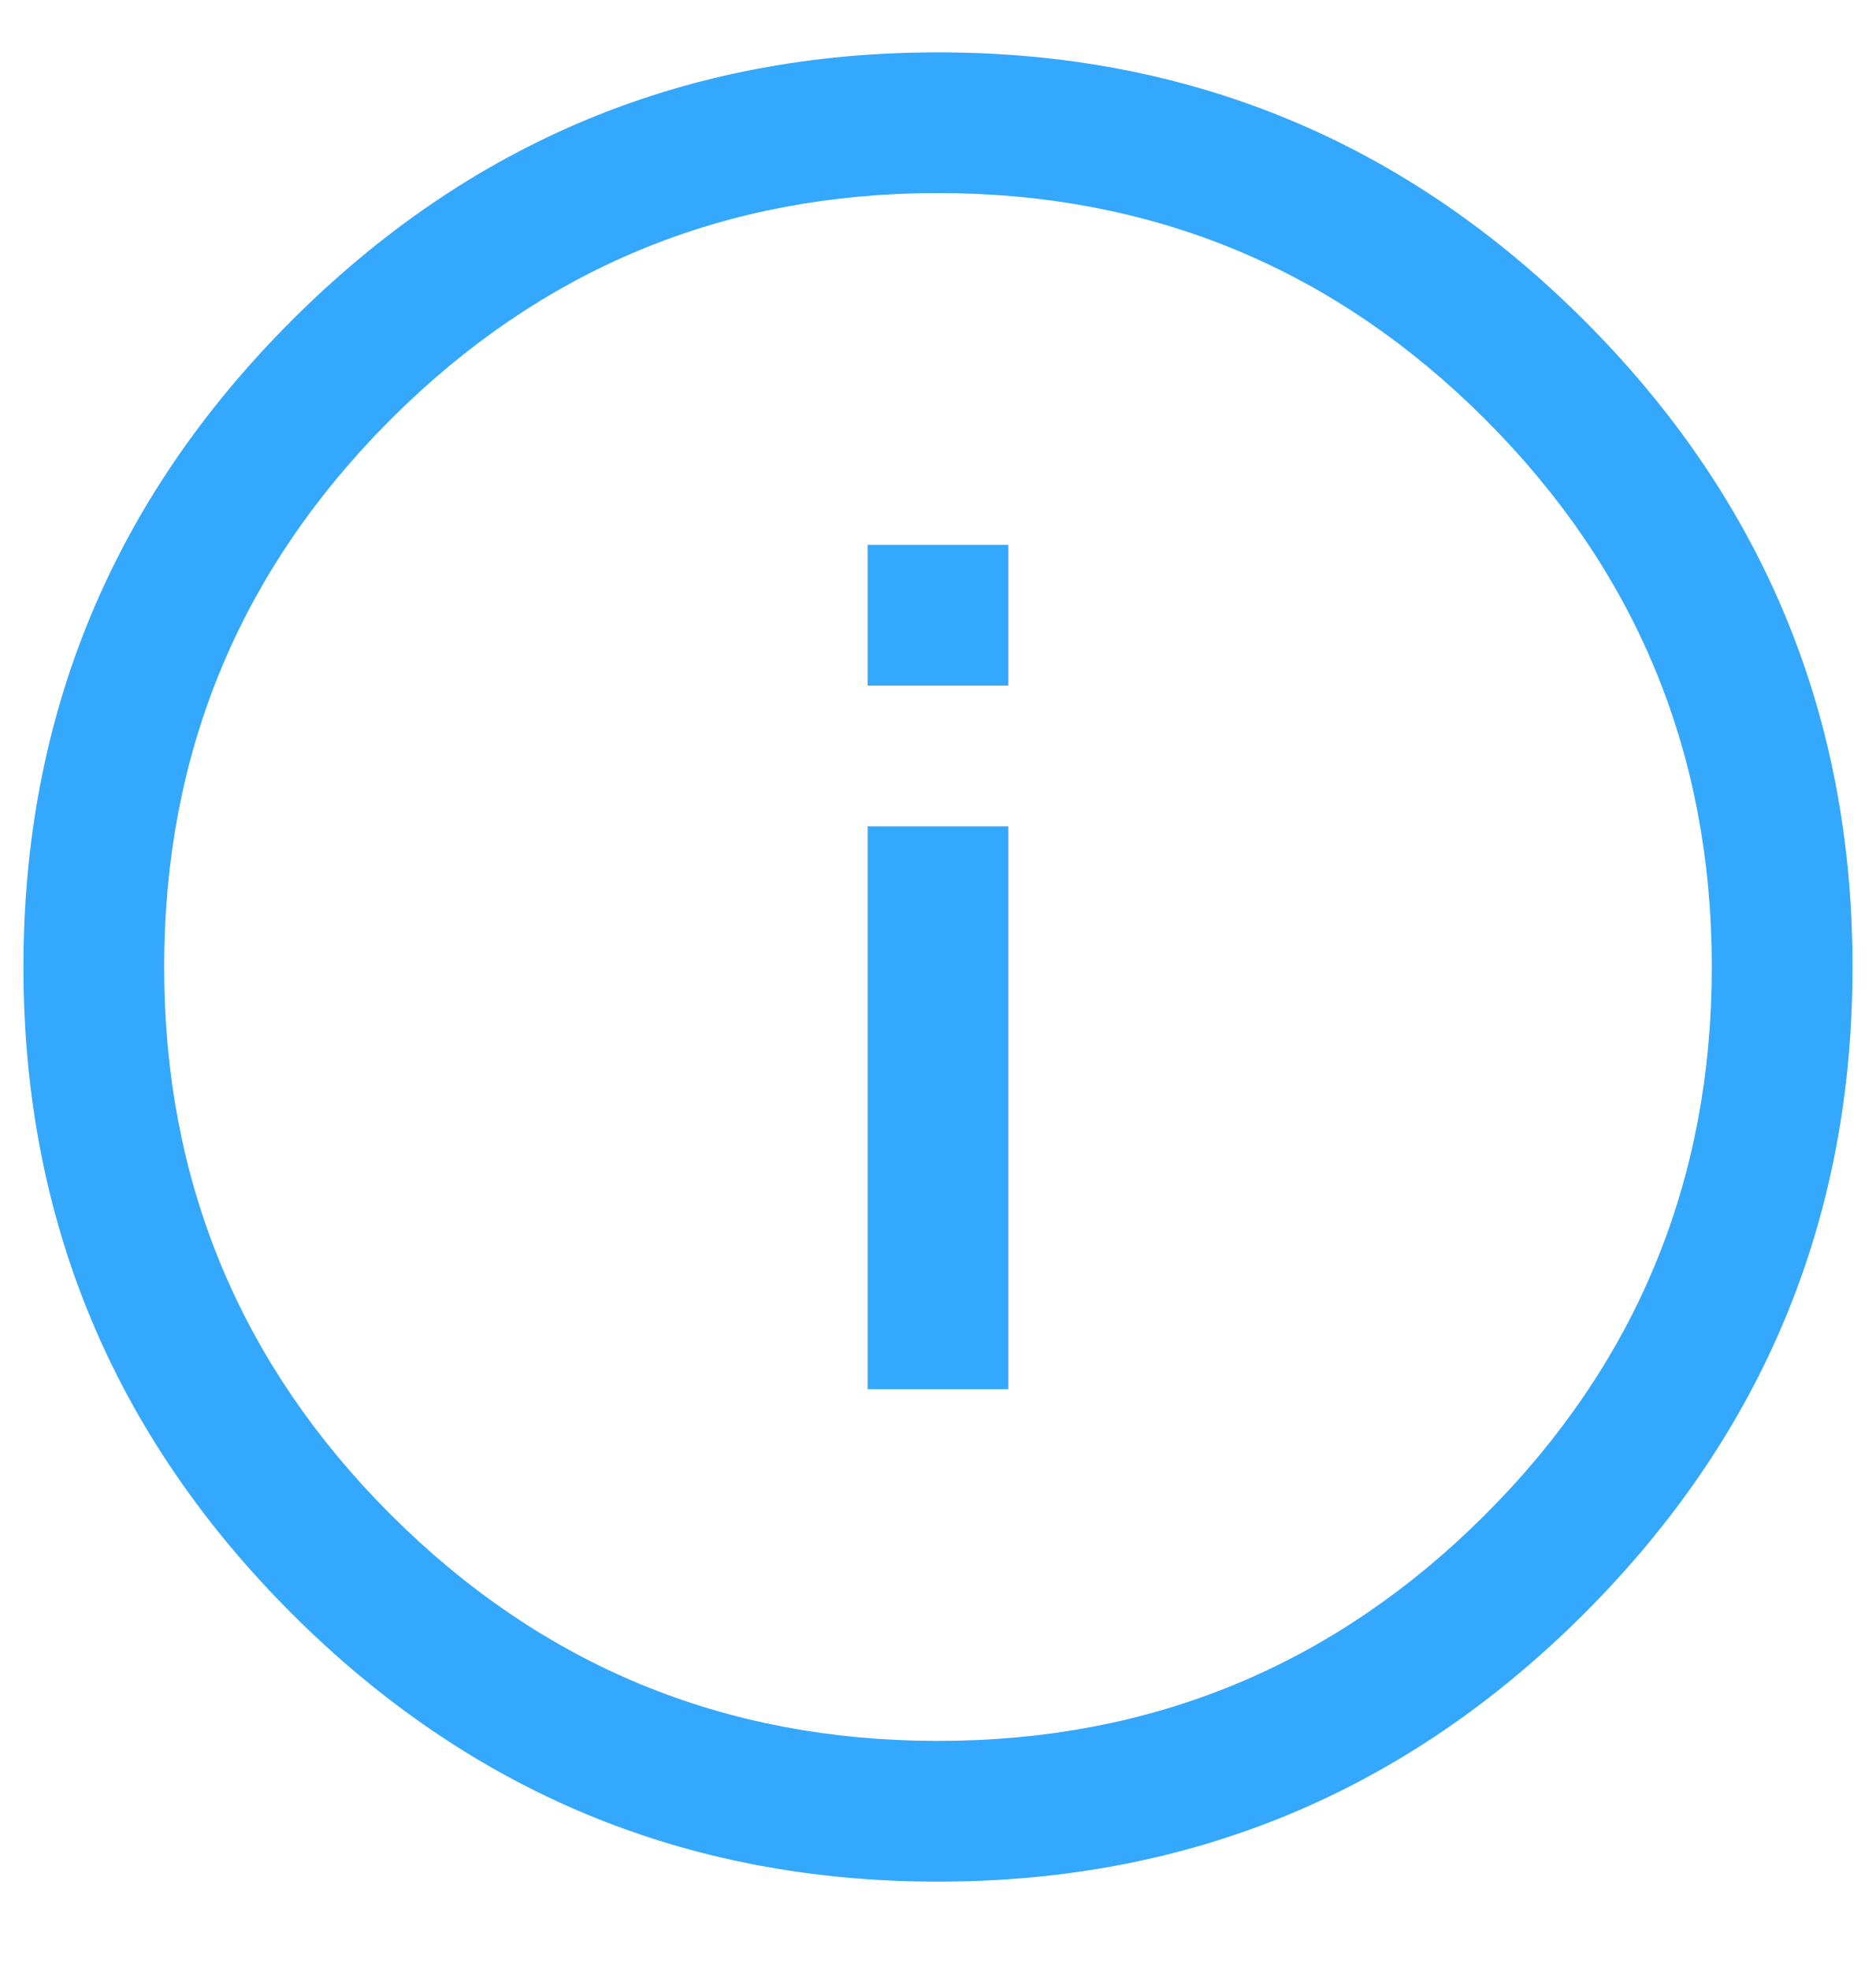
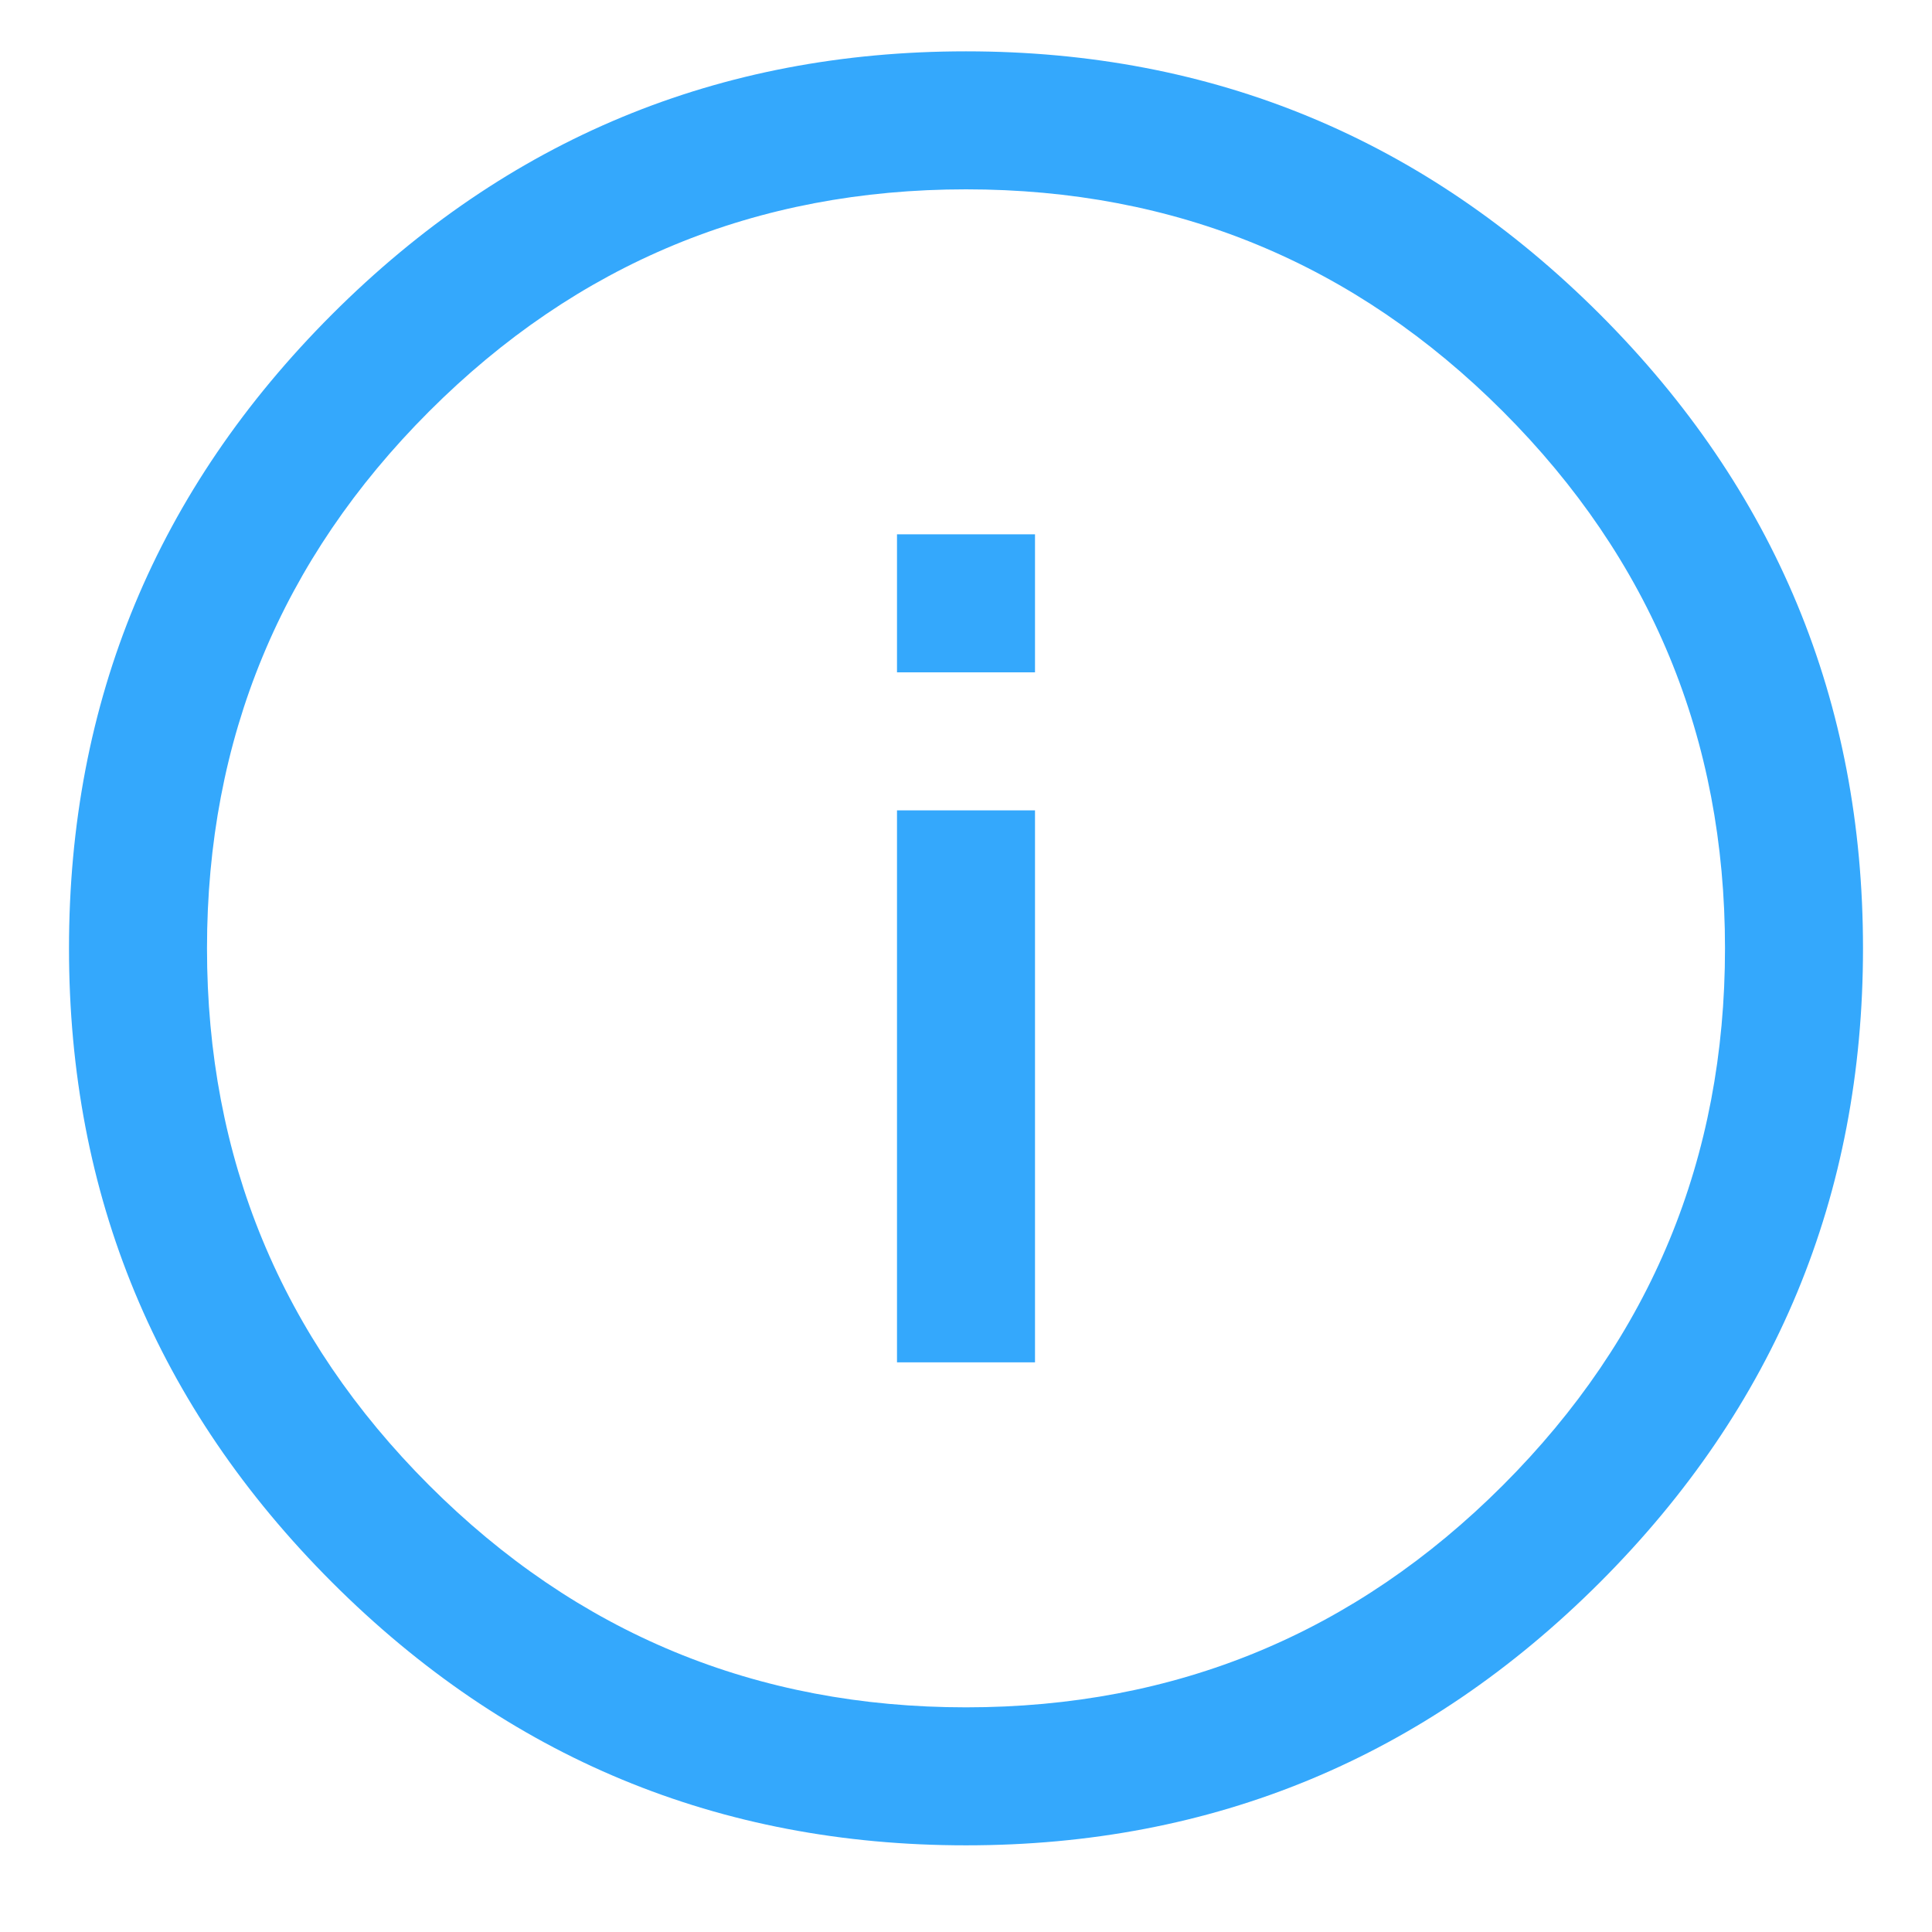
- <svg xmlns="http://www.w3.org/2000/svg" width="20px" height="21px" viewBox="0 0 20 21" version="1.1">
+ <svg xmlns="http://www.w3.org/2000/svg" width="16px" height="16px" viewBox="0 0 20 21" version="1.1">
  <defs />
  <g id="02_mobile-tab-bar_01" stroke="none" stroke-width="1" fill="none" fill-rule="evenodd" transform="translate(-30, -8)">
    <g id="tab" fill="#34A8FC">
      <path d="M40,8.558 C42.688,8.558 44.984,9.511 46.891,11.417 C48.797,13.324 49.75,15.621 49.75,18.308 C49.75,20.996 48.797,23.292 46.891,25.199 C44.984,27.105 42.688,28.058 40,28.058 C37.312,28.058 35.016,27.105 33.109,25.199 C31.203,23.292 30.25,20.996 30.25,18.308 C30.25,15.621 31.203,13.324 33.109,11.417 C35.016,9.511 37.312,8.558 40,8.558 Z M40,10.058 C37.719,10.058 35.773,10.863 34.164,12.472 C32.555,14.082 31.75,16.027 31.75,18.308 C31.75,20.589 32.555,22.535 34.164,24.144 C35.773,25.753 37.719,26.558 40,26.558 C42.281,26.558 44.227,25.753 45.836,24.144 C47.445,22.535 48.25,20.589 48.25,18.308 C48.25,16.027 47.445,14.082 45.836,12.472 C44.227,10.863 42.281,10.058 40,10.058 Z M39.25,13.808 L40.75,13.808 L40.75,15.308 L39.25,15.308 L39.25,13.808 Z M39.25,16.808 L40.75,16.808 L40.75,22.808 L39.25,22.808 L39.25,16.808 Z" id="explore-topics-mobile-icon" />
    </g>
  </g>
</svg>
